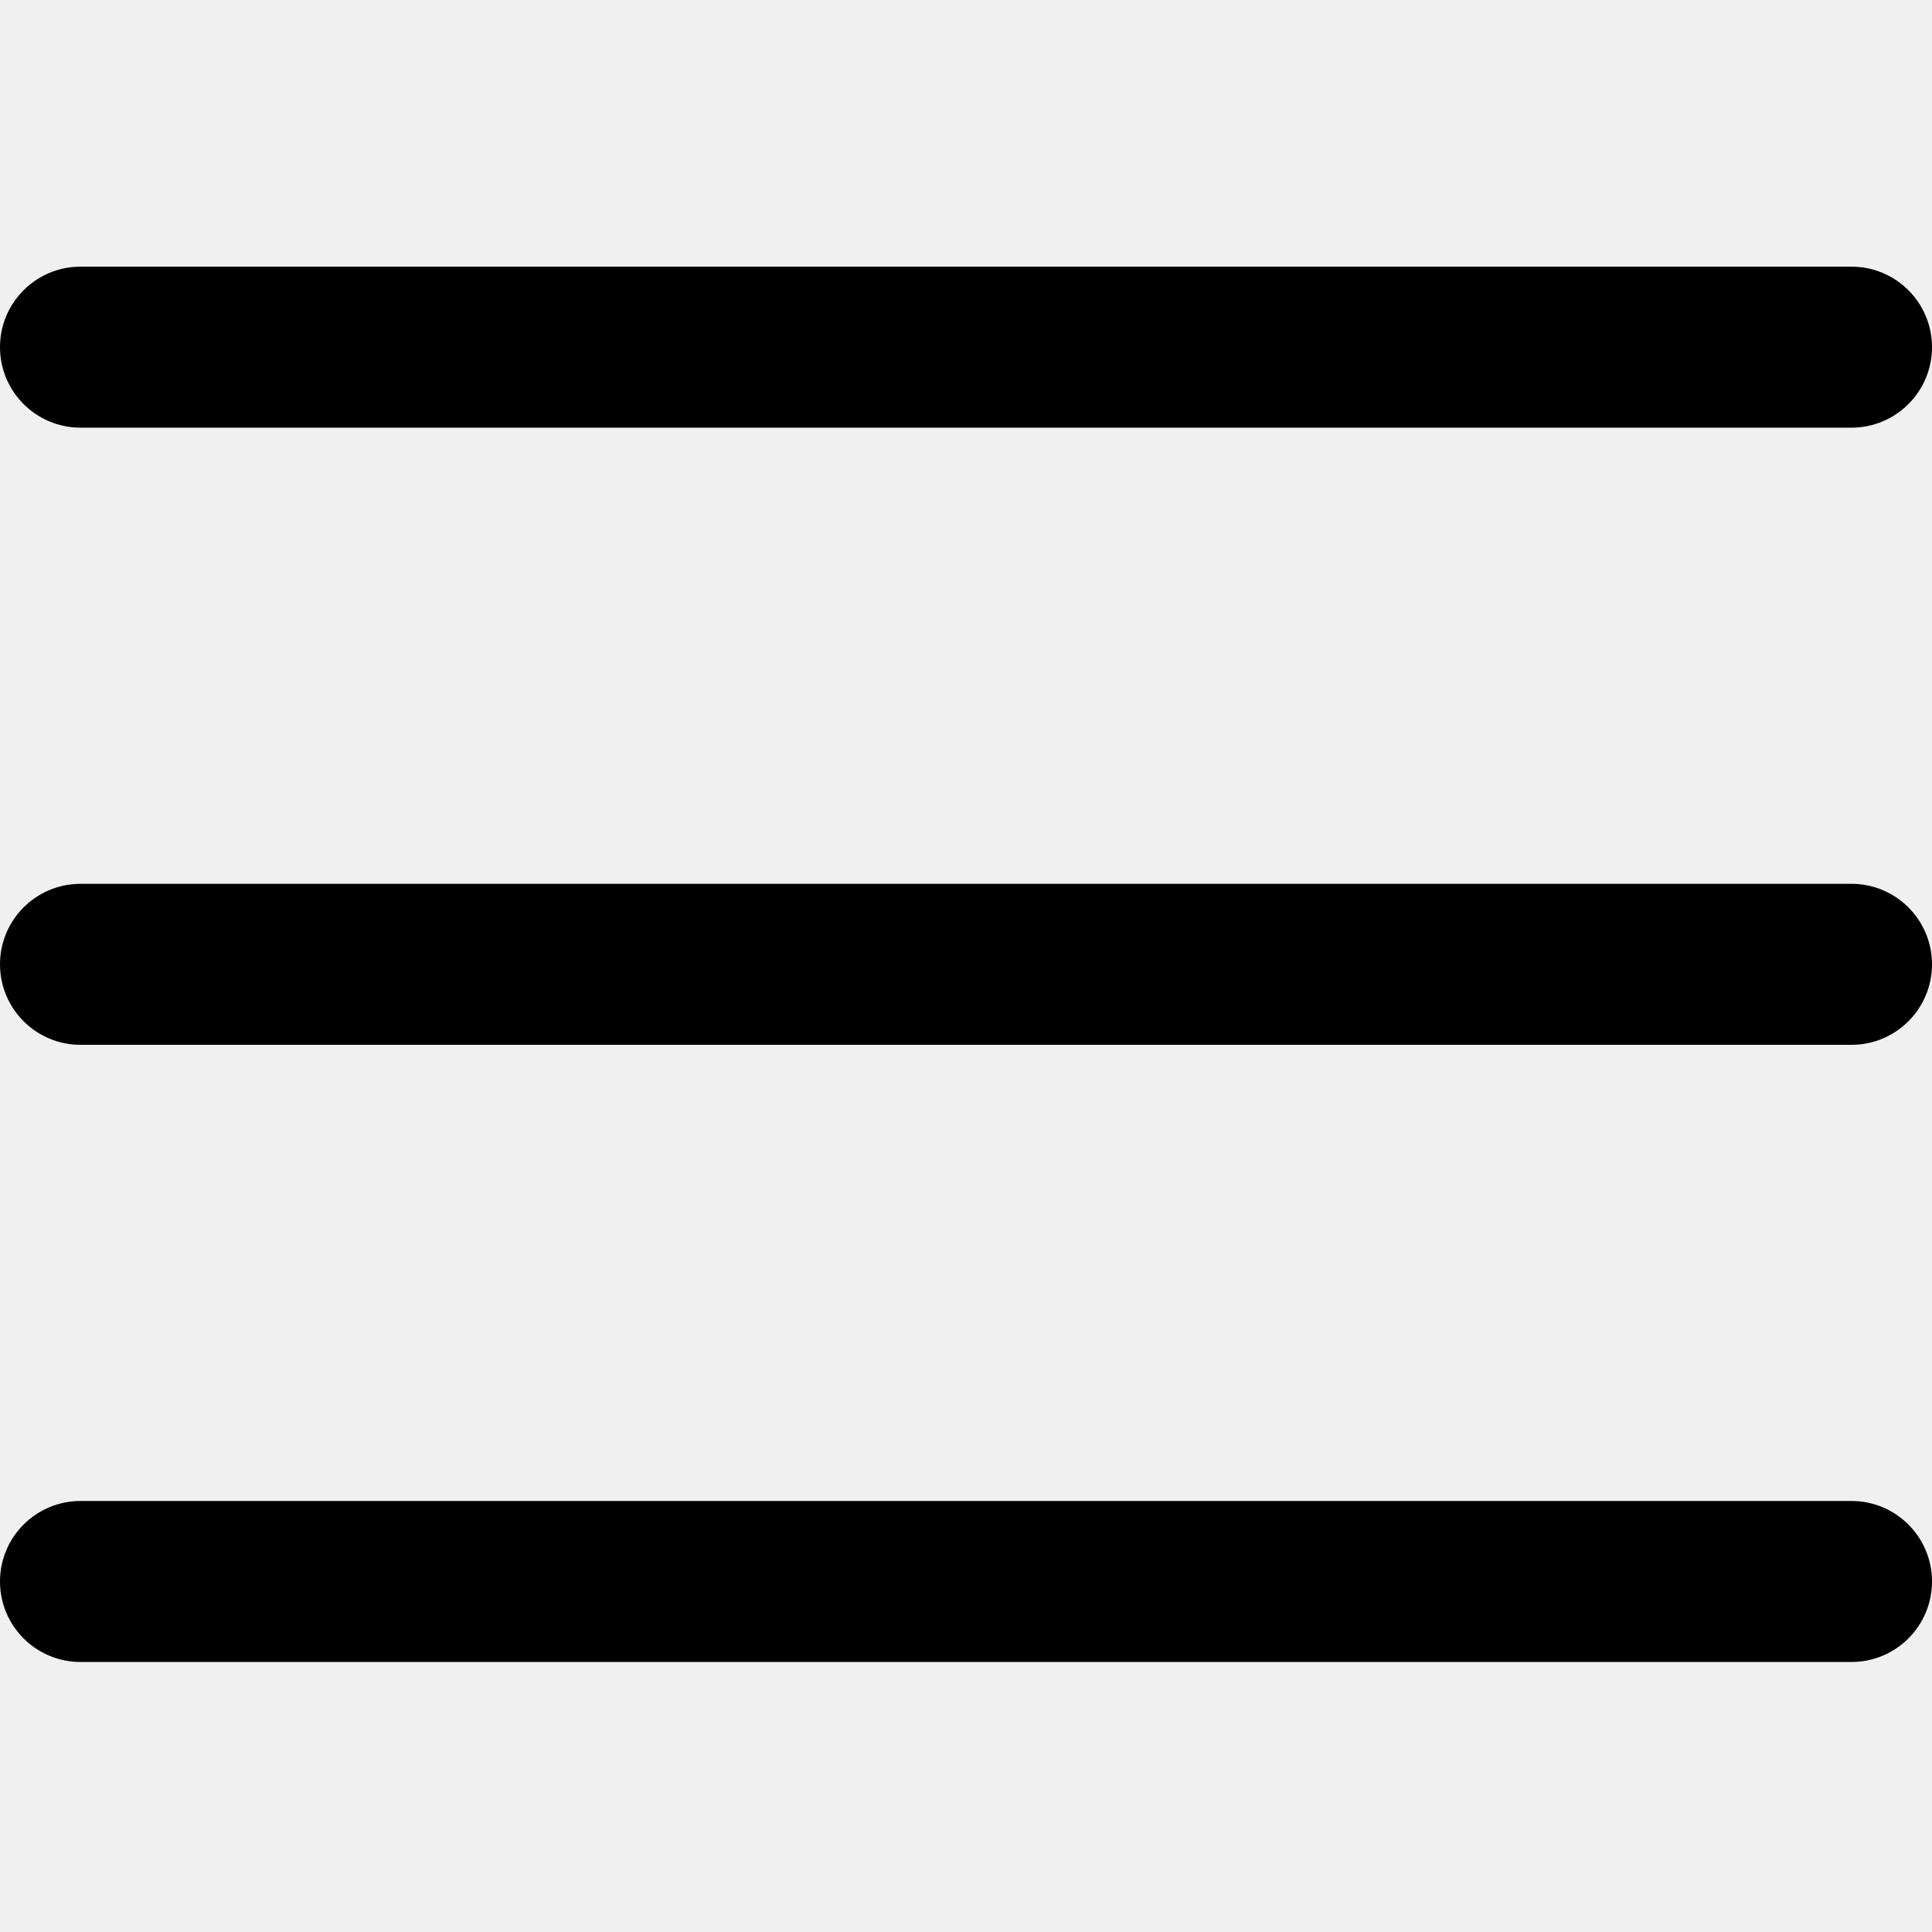
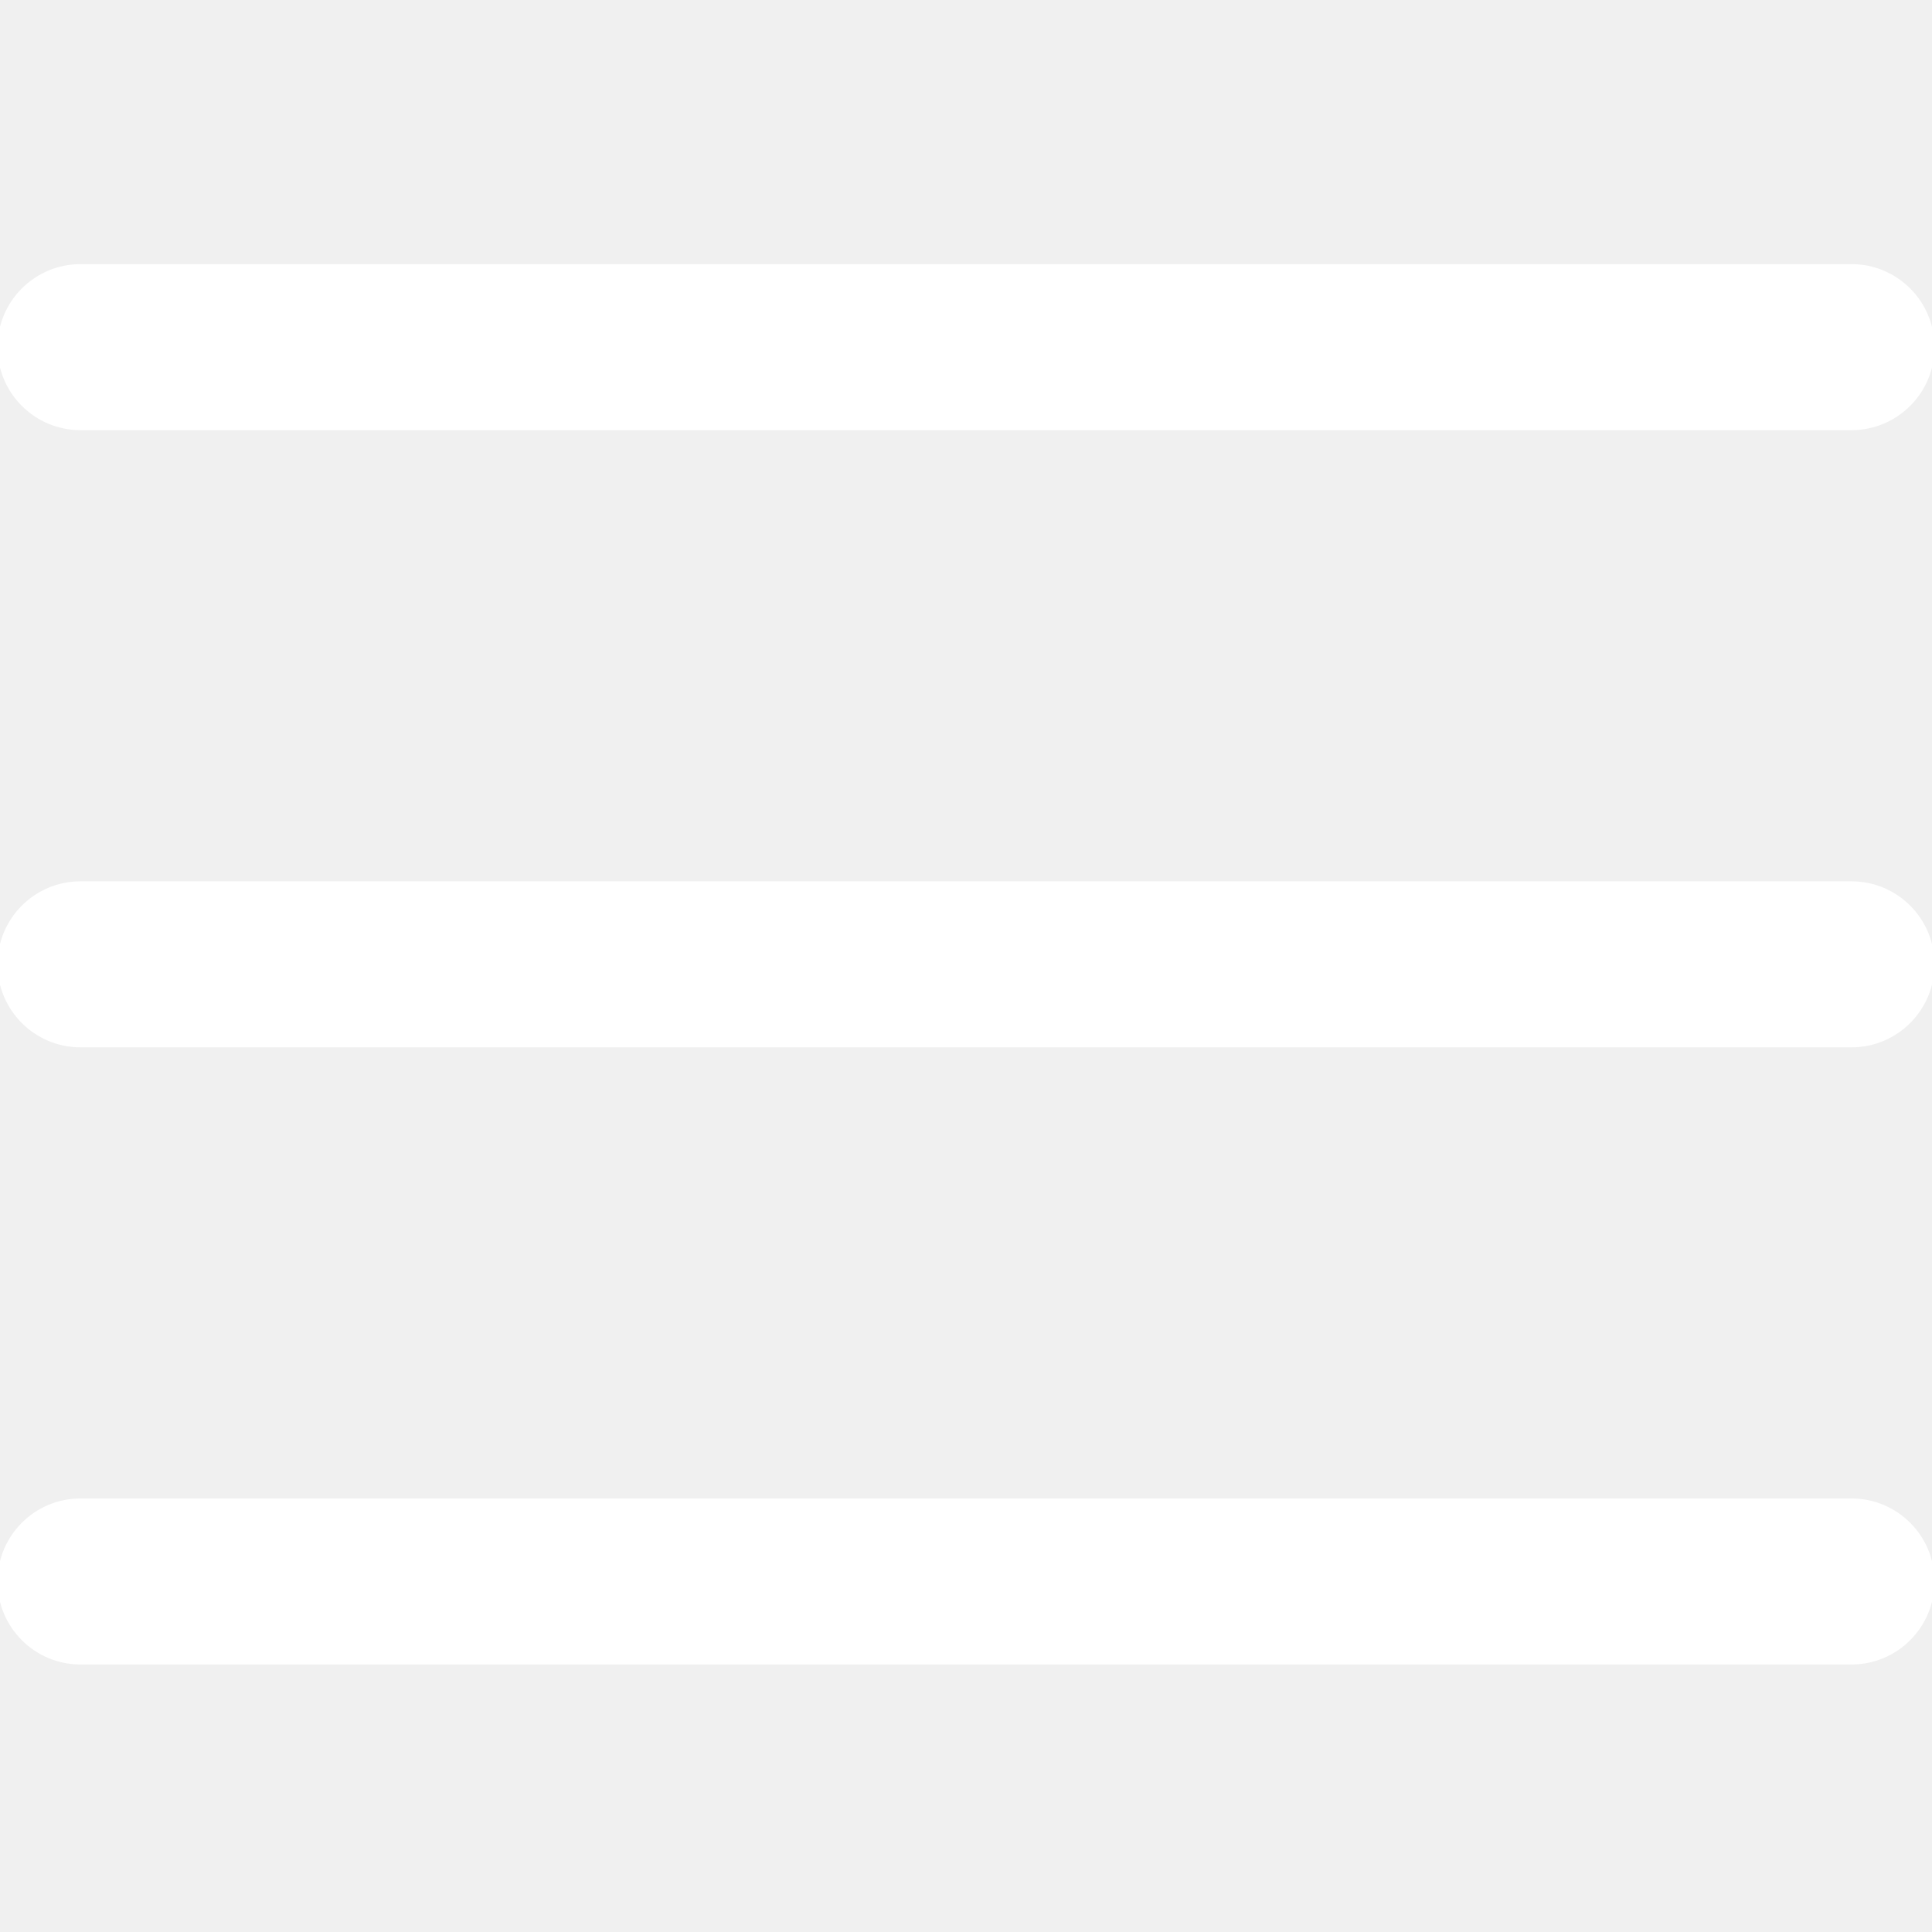
- <svg xmlns="http://www.w3.org/2000/svg" height="384pt" viewBox="0 -53 384 384" width="384pt">
+ <svg xmlns="http://www.w3.org/2000/svg" height="384pt" stroke="white" fill="white" viewBox="0 -53 384 384" width="384pt">
  <path d="m368 154.668h-352c-8.832 0-16-7.168-16-16s7.168-16 16-16h352c8.832 0 16 7.168 16 16s-7.168 16-16 16zm0 0" />
  <path d="m368 32h-352c-8.832 0-16-7.168-16-16s7.168-16 16-16h352c8.832 0 16 7.168 16 16s-7.168 16-16 16zm0 0" />
  <path d="m368 277.332h-352c-8.832 0-16-7.168-16-16s7.168-16 16-16h352c8.832 0 16 7.168 16 16s-7.168 16-16 16zm0 0" />
</svg>
